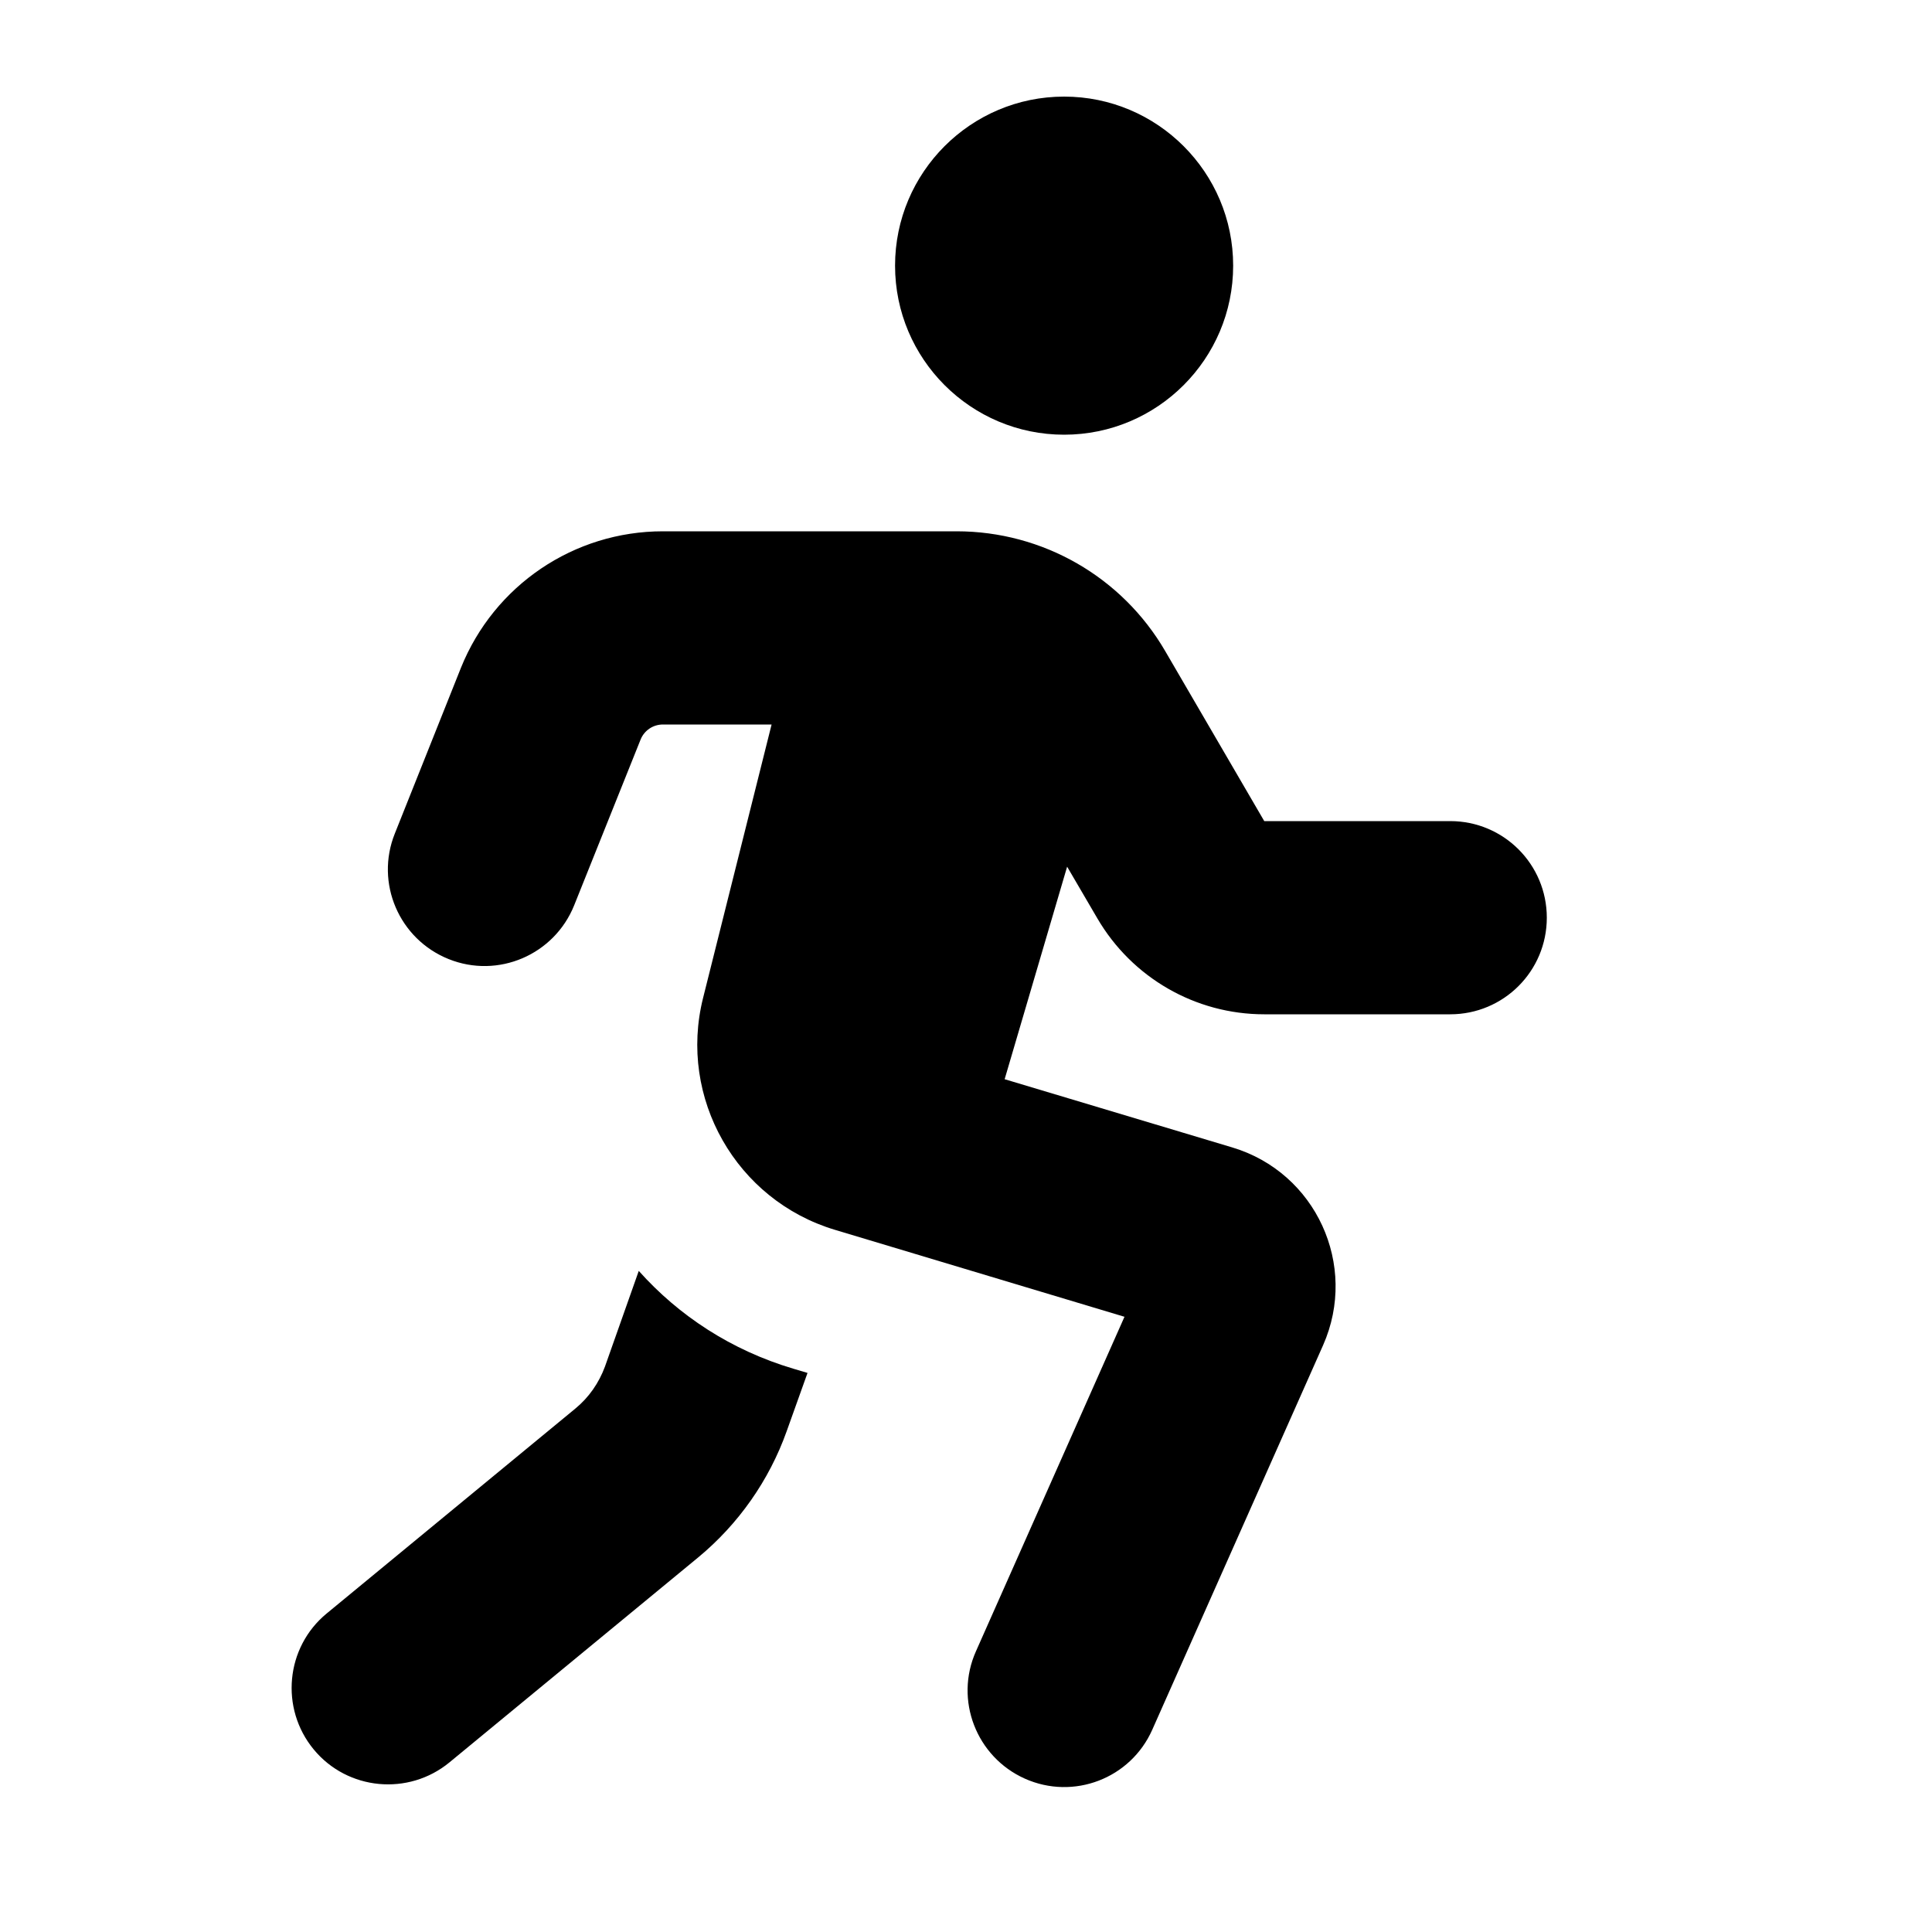
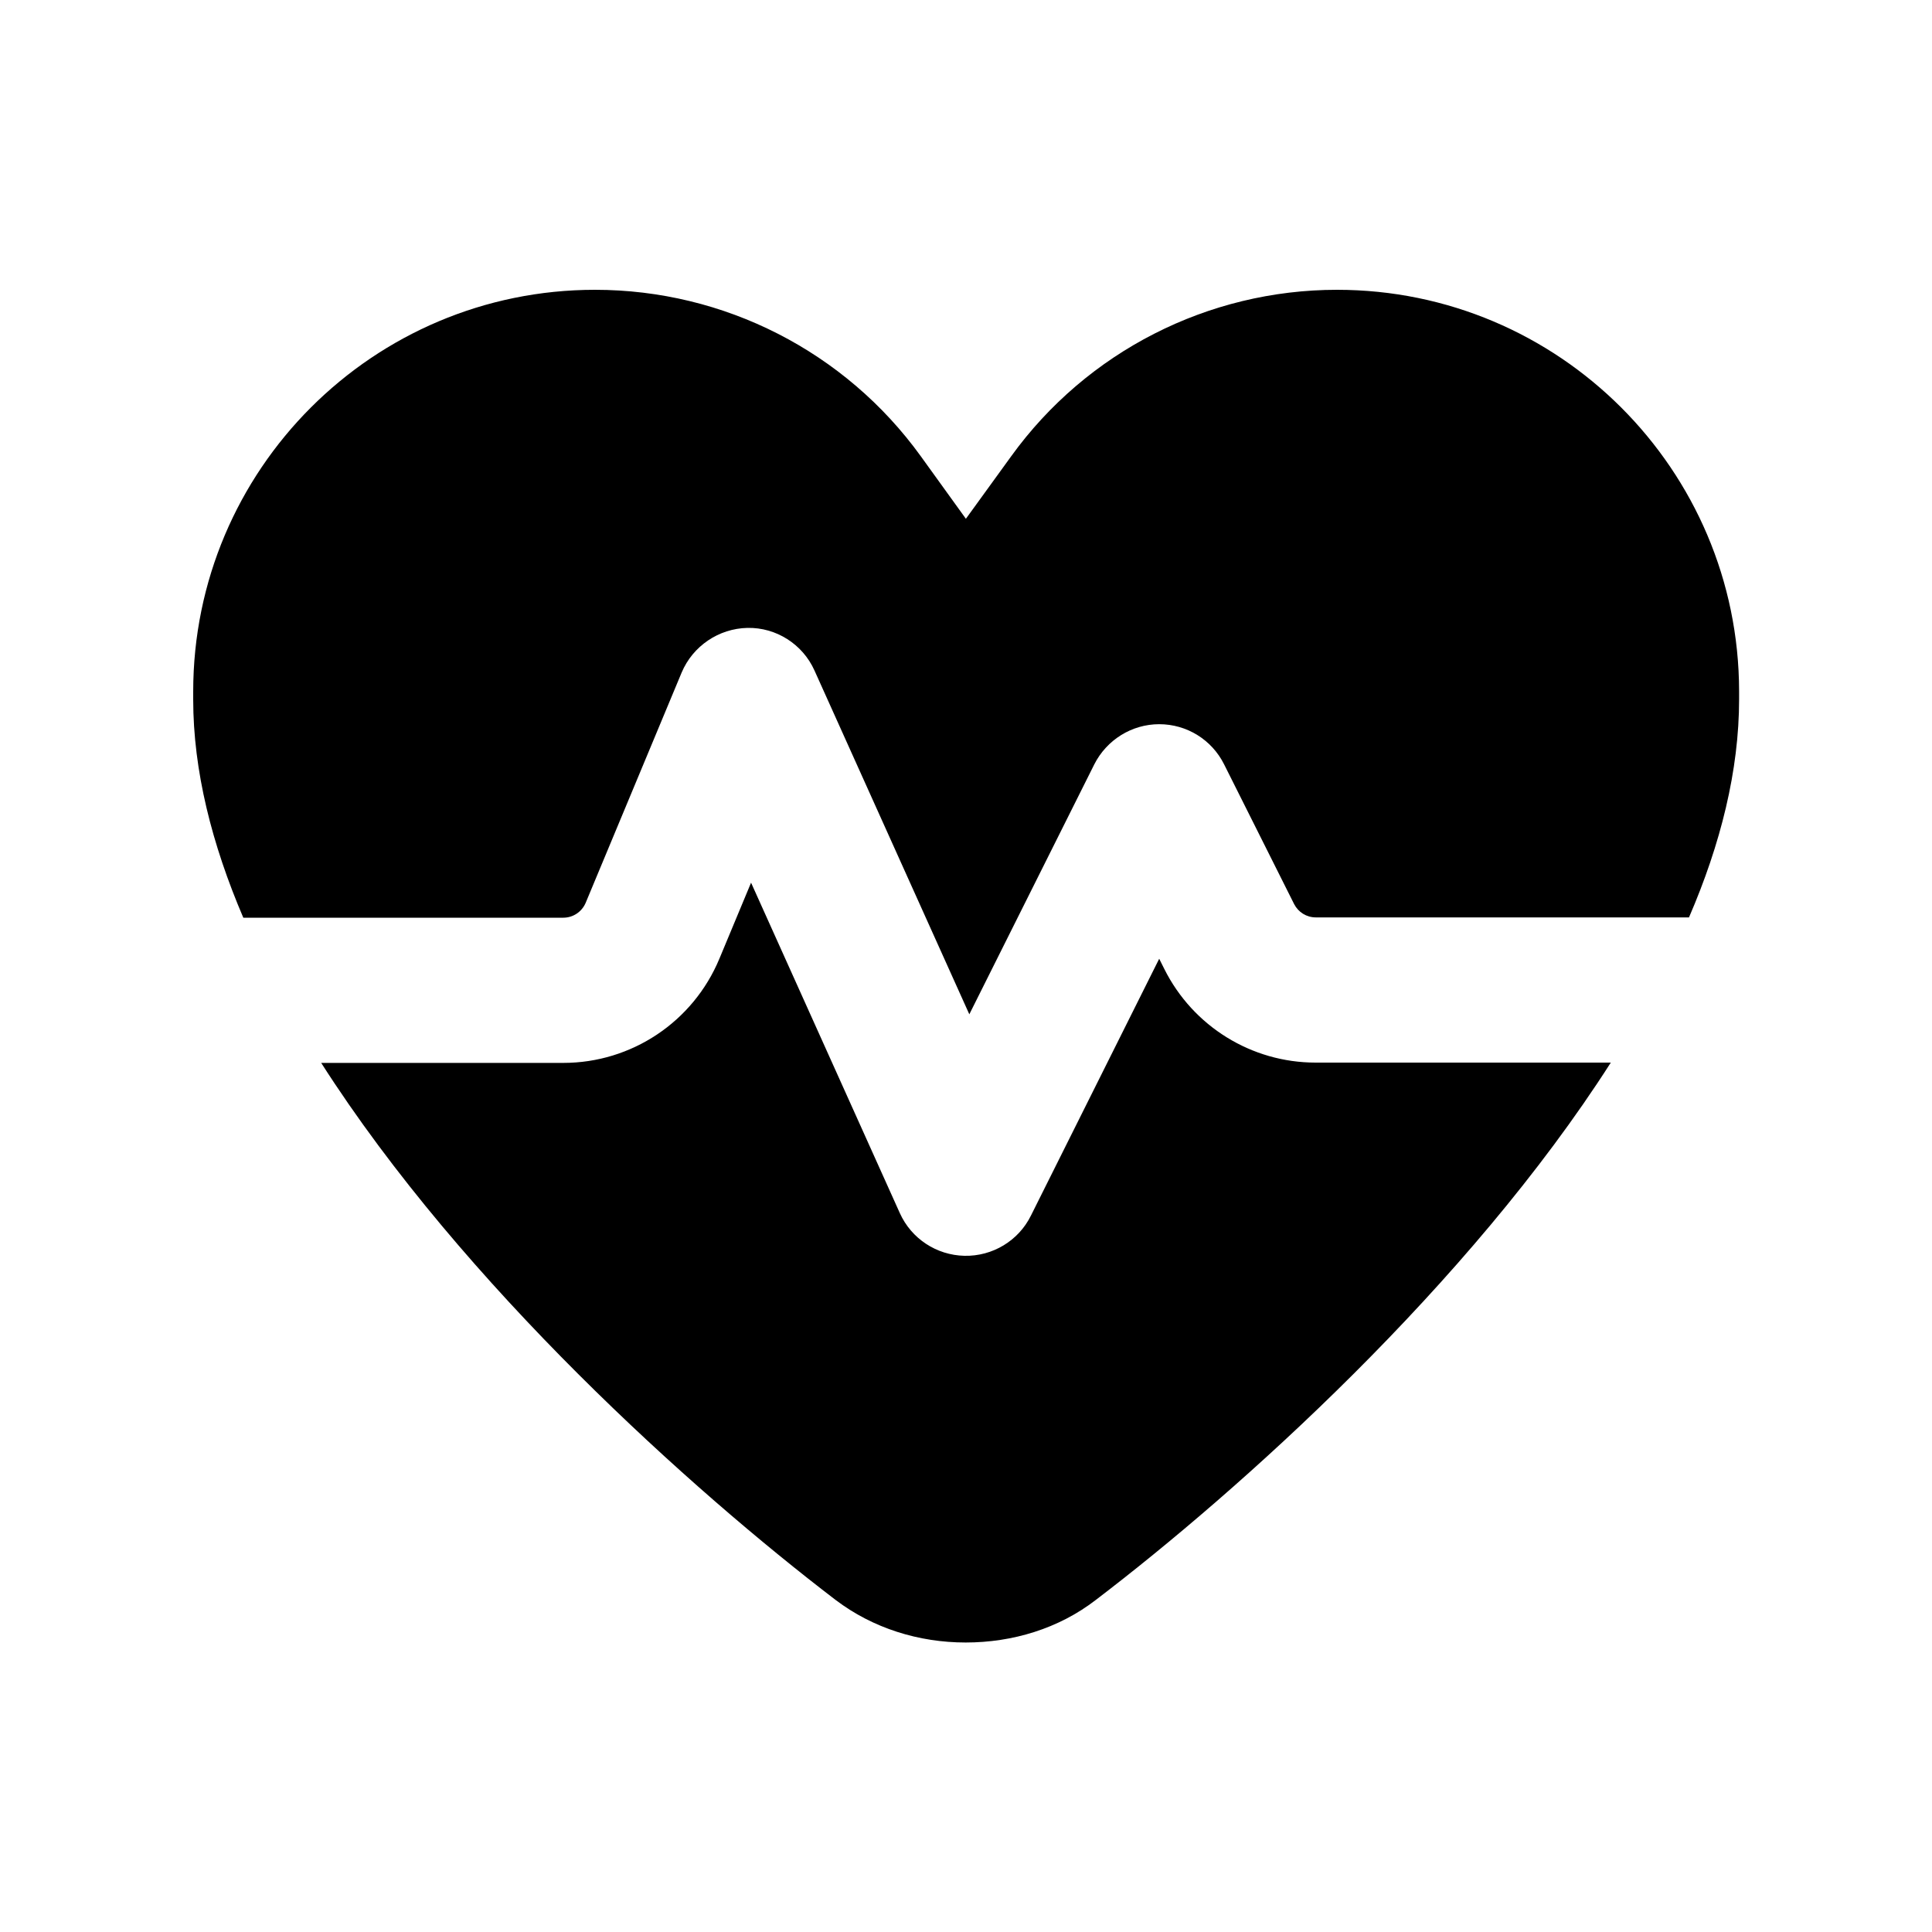
<svg xmlns="http://www.w3.org/2000/svg" viewBox="0 0 640 640">
-   <path d="M352.5 32C383.4 32 408.5 57.1 408.5 88C408.5 118.9 383.4 144 352.5 144C321.6 144 296.5 118.9 296.5 88C296.5 57.1 321.6 32 352.5 32zM219.6 240C216.3 240 213.4 242 212.2 245L190.2 299.9C183.6 316.3 165 324.3 148.6 317.7C132.2 311.1 124.2 292.5 130.8 276.1L152.7 221.2C163.7 193.9 190.1 176 219.6 176L316.9 176C345.4 176 371.7 191.1 386 215.7L418.8 272L480.4 272C498.1 272 512.4 286.3 512.4 304C512.4 321.7 498.1 336 480.4 336L418.8 336C396 336 375 323.9 363.5 304.2L353.5 287.1L332.8 357.5L408.2 380.1C435.9 388.4 450 419.1 438.3 445.6L381.7 573C374.5 589.2 355.6 596.4 339.5 589.2C323.4 582 316.1 563.1 323.3 547L372.5 436.2L276.6 407.4C243.9 397.6 224.6 363.7 232.9 330.6L255.6 240L219.7 240zM211.6 421C224.9 435.9 242.3 447.3 262.8 453.4L267.5 454.8L260.6 474.1C254.8 490.4 244.6 504.9 231.3 515.9L148.9 583.8C135.3 595 115.1 593.1 103.9 579.5C92.7 565.9 94.6 545.7 108.2 534.5L190.6 466.6C195.1 462.9 198.4 458.1 200.4 452.7L211.6 421z" />
+   <path d="M320 171.9L305 151.1C280 116.5 239.9 96 197.1 96C123.6 96 64 155.6 64 229.1L64 231.7C64 255.3 70.2 279.7 80.6 304L186.6 304C189.8 304 192.7 302.1 194 299.1L225.8 222.8C229.5 214 238.1 208.2 247.6 208C257.1 207.8 265.9 213.4 269.8 222.1L321.1 336L362.5 253.2C366.6 245.1 374.9 239.9 384 239.9C393.1 239.9 401.4 245 405.5 253.2L428.7 299.5C430.1 302.2 432.8 303.9 435.9 303.9L559.5 303.9C570 279.6 576.1 255.2 576.1 231.6L576.1 229C576 155.6 516.4 96 442.9 96C400.2 96 360 116.5 335 151.1L320 171.8zM533.6 352L435.8 352C414.6 352 395.2 340 385.7 321L384 317.6L341.5 402.7C337.4 411 328.8 416.2 319.5 416C310.2 415.8 301.9 410.3 298.1 401.9L248.8 292.4L238.3 317.6C229.6 338.5 209.2 352.1 186.6 352.1L106.4 352.1C153.6 425.9 229.4 493.8 276.8 530C289.2 539.4 304.4 544.1 319.9 544.1C335.4 544.1 350.7 539.5 363 530C410.6 493.7 486.4 425.8 533.6 352z" />
</svg>
